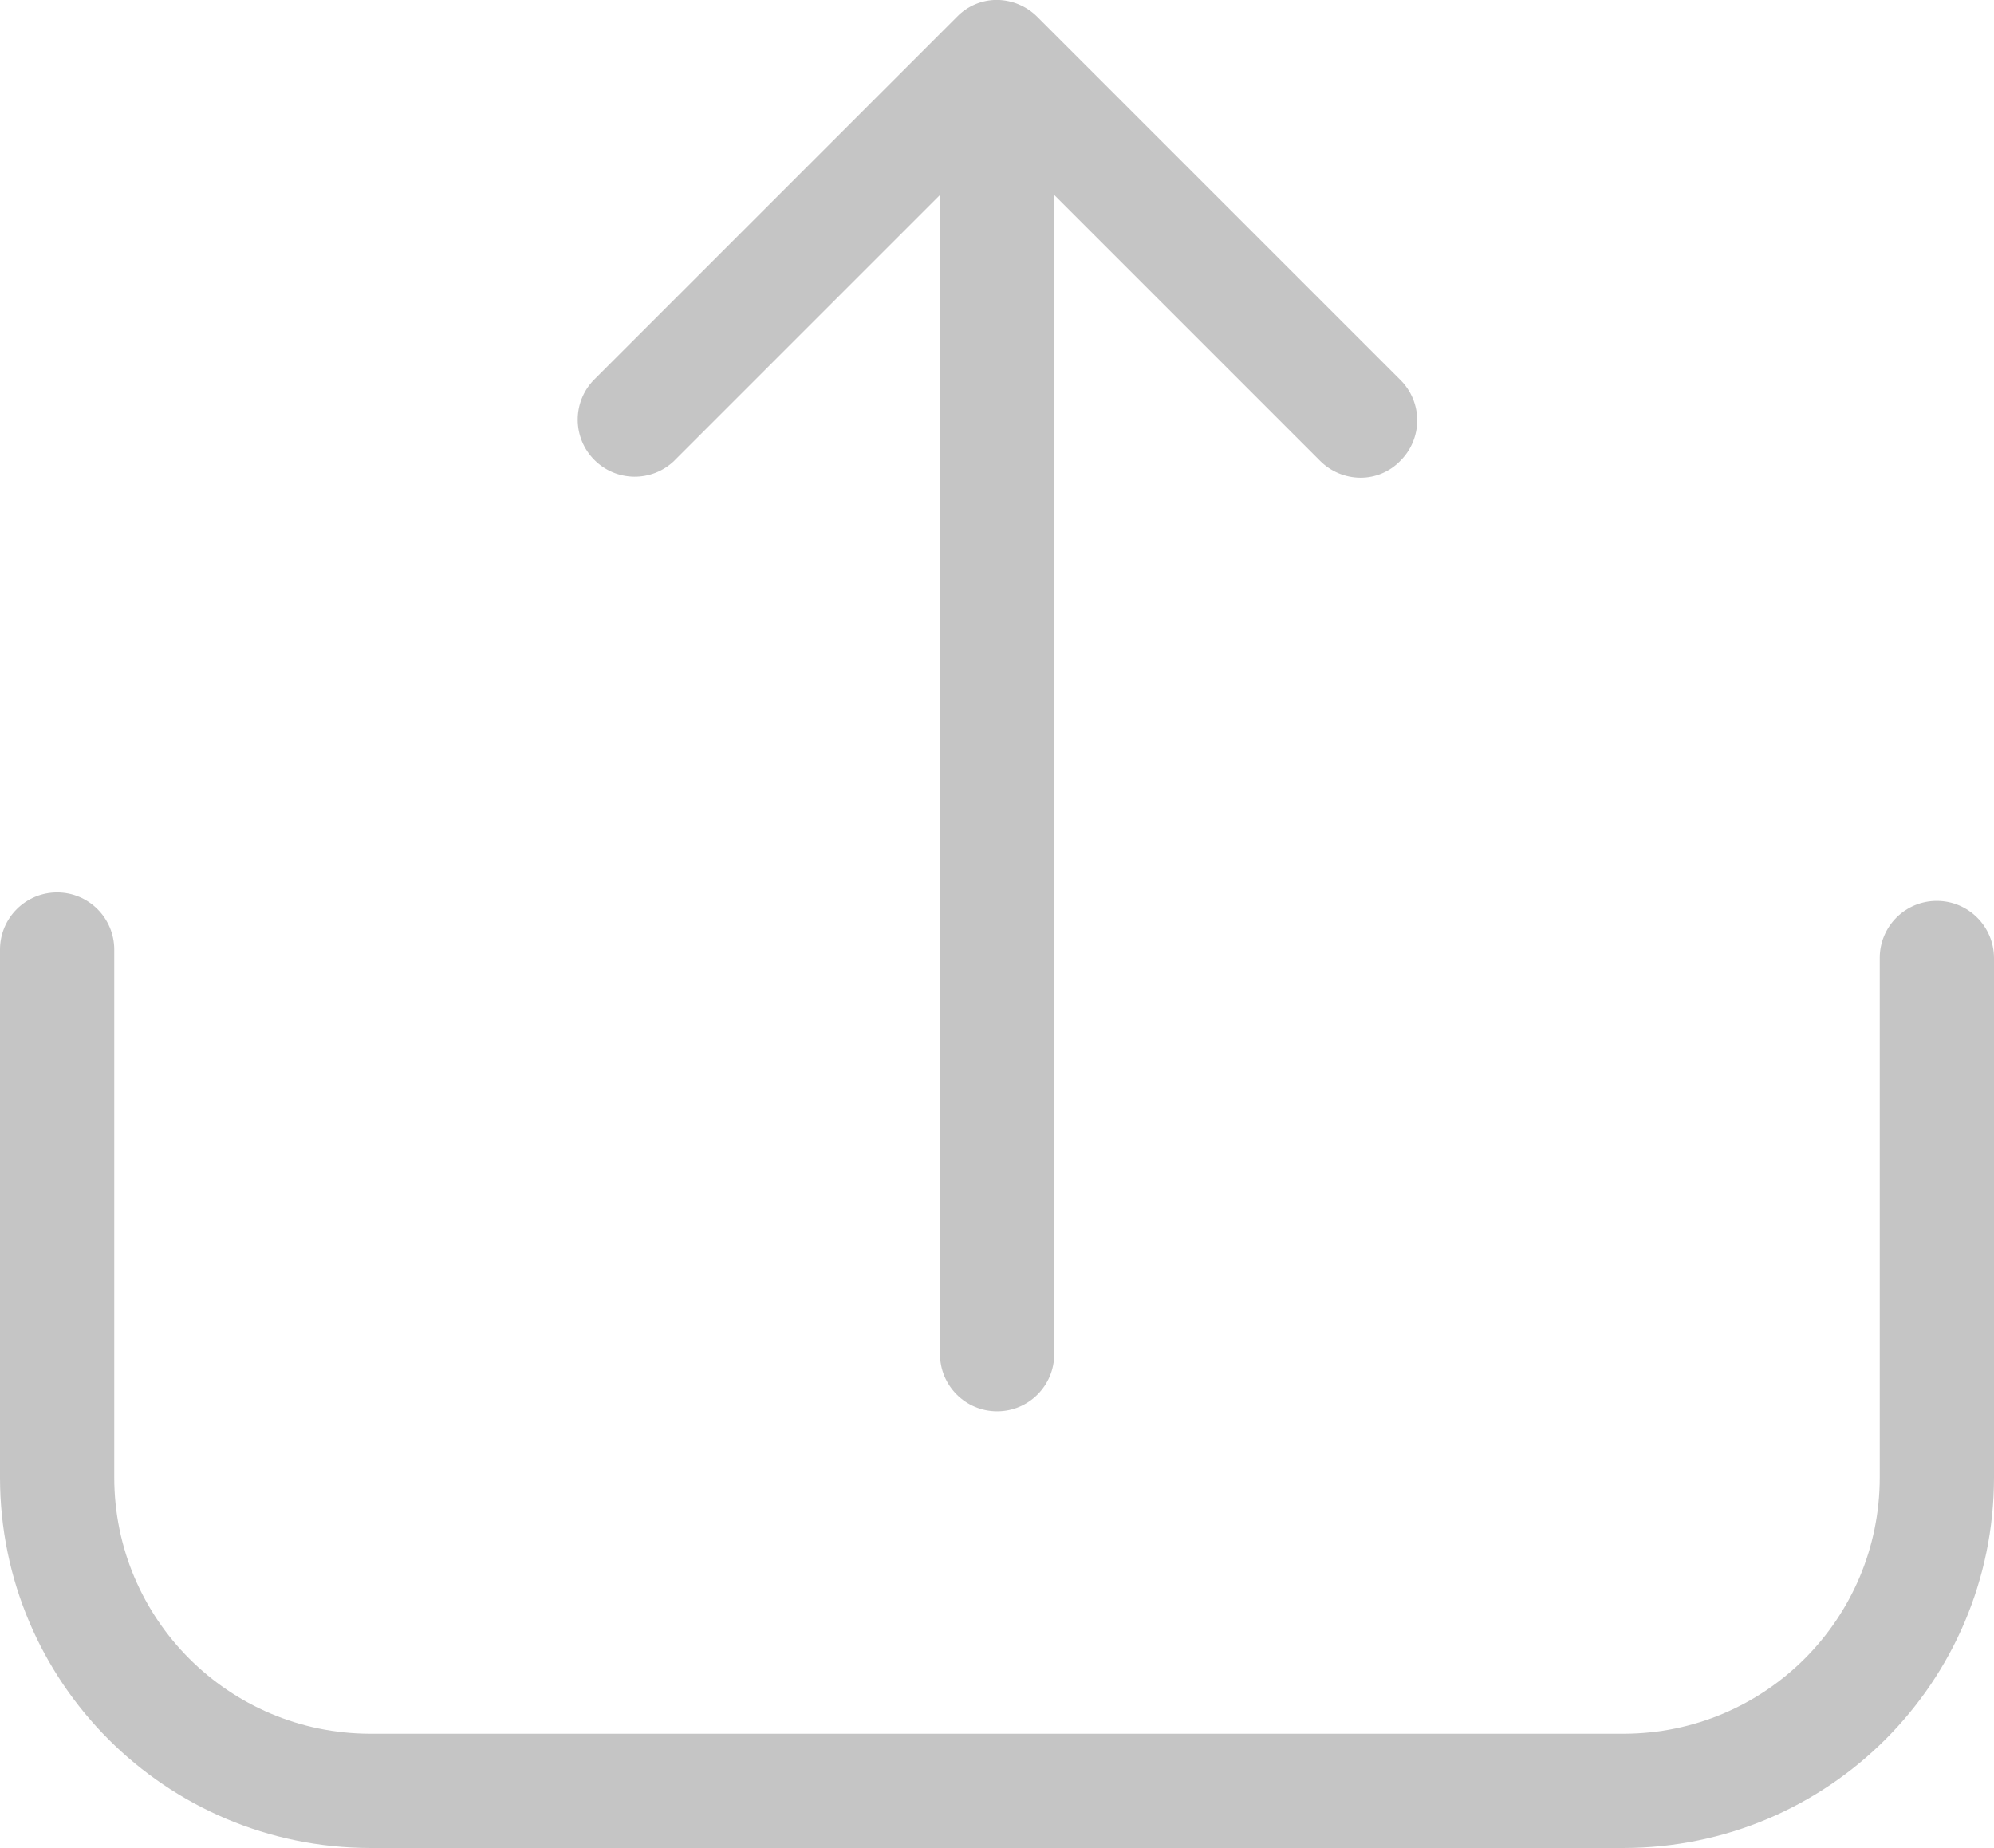
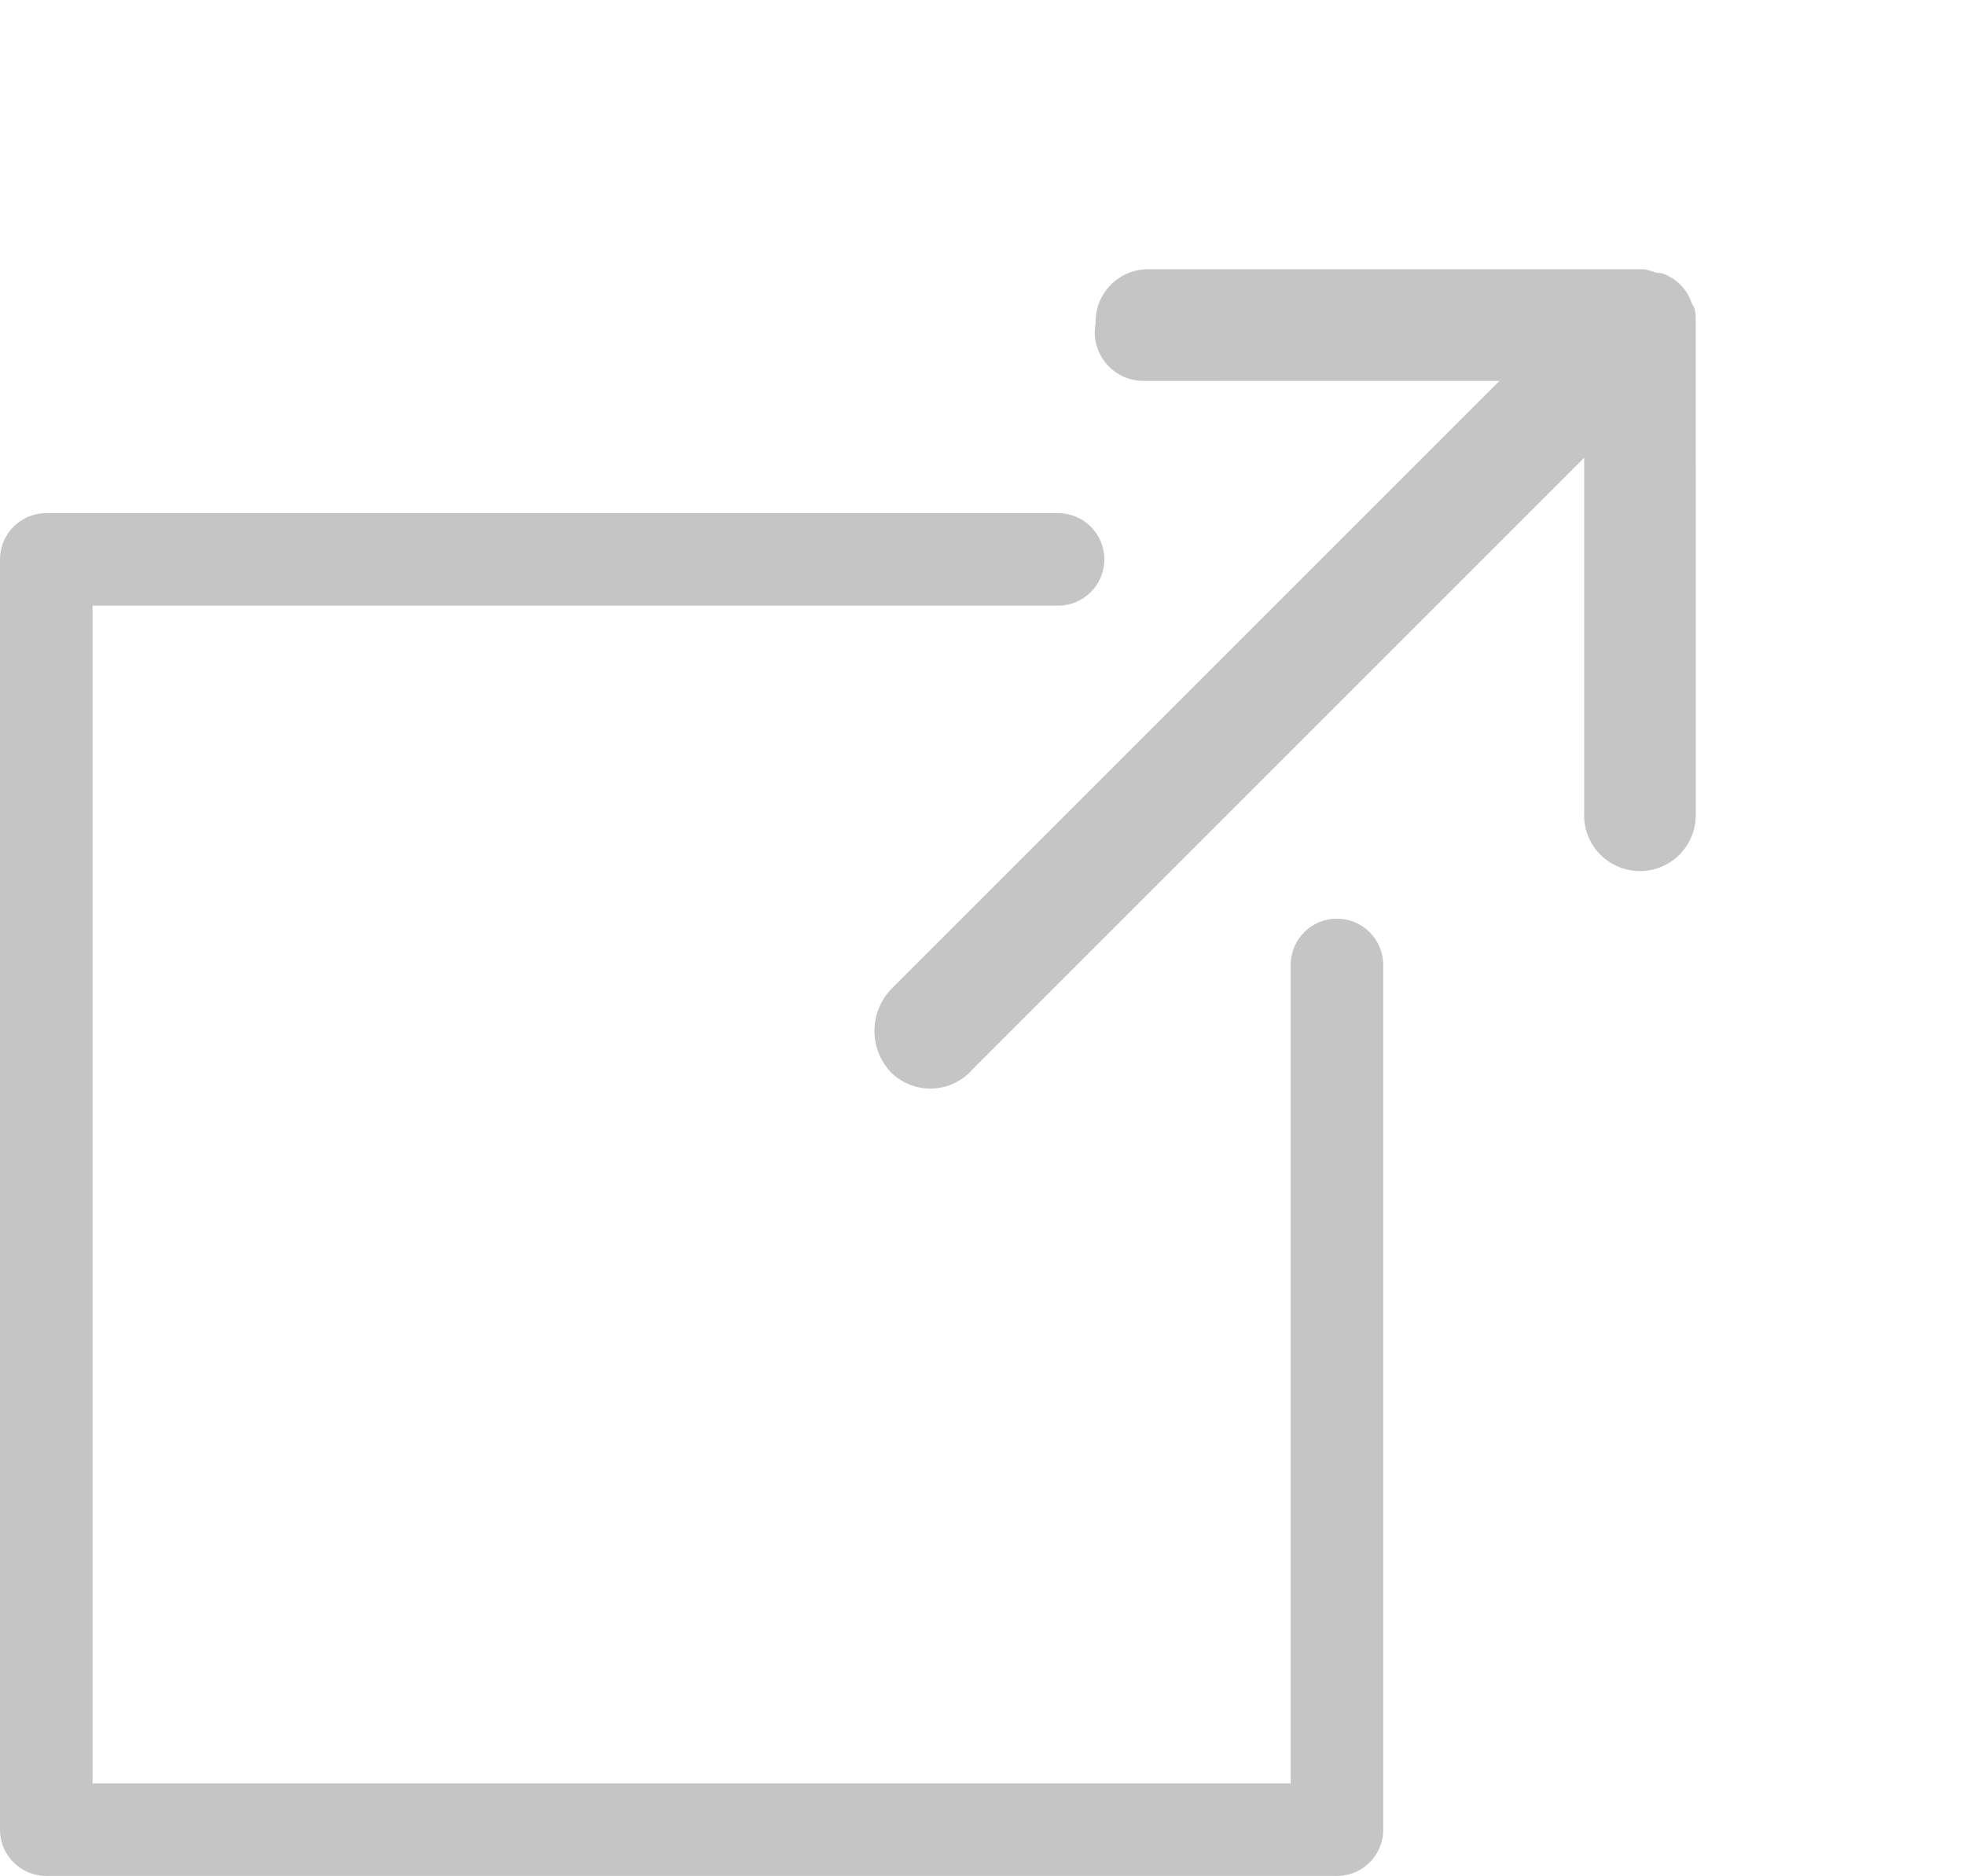
- <svg xmlns="http://www.w3.org/2000/svg" width="53.684" height="49.753" viewBox="0 0 53.684 49.753">
-   <g id="upload_grigio" data-name="upload grigio" transform="translate(0 -17.25)">
-     <g id="Group_4" data-name="Group 4" transform="translate(0 17.25)">
-       <path id="Path_619" data-name="Path 619" d="M52.146,228.378a1.532,1.532,0,0,0-1.538,1.538v13.991a6.9,6.9,0,0,1-6.893,6.893H9.969a6.9,6.9,0,0,1-6.893-6.893V229.688a1.538,1.538,0,1,0-3.076,0v14.219a9.98,9.98,0,0,0,9.969,9.969H43.715a9.98,9.98,0,0,0,9.969-9.969V229.916A1.539,1.539,0,0,0,52.146,228.378Z" transform="translate(0 -204.122)" fill="#c5c5c5" />
-       <path id="Path_620" data-name="Path 620" d="M138.943,29.657,146.1,22.5V53.708a1.538,1.538,0,1,0,3.076,0V22.5l7.155,7.155a1.548,1.548,0,0,0,1.082.456,1.482,1.482,0,0,0,1.082-.456,1.533,1.533,0,0,0,0-2.176l-9.775-9.775a1.556,1.556,0,0,0-1.082-.456,1.49,1.49,0,0,0-1.082.456l-9.775,9.775a1.535,1.535,0,0,0,2.165,2.176Z" transform="translate(-120.793 -17.25)" fill="#c5c5c5" />
+ <svg xmlns="http://www.w3.org/2000/svg" width="63.701" height="60.82" viewBox="0 0 63.701 60.82">
+   <g id="external_link_grigio_chiaro" data-name="external link grigio chiaro" transform="translate(-45 -363.749)">
+     <g id="Group_1" data-name="Group 1" transform="translate(-633.043 -114.501)">
+       <path id="Path_601" data-name="Path 601" d="M721.384,539.07H679.543a1.5,1.5,0,0,1-1.5-1.5V496.386a1.5,1.5,0,0,1,1.5-1.5h32.8a1.5,1.5,0,0,1,0,3h-31.3V536.07h38.841V509.534a1.5,1.5,0,0,1,3,0V537.57A1.5,1.5,0,0,1,721.384,539.07Z" fill="#c5c5c5" />
    </g>
+     <path id="Path_603" data-name="Path 603" d="M40.7,42.492,32.59,50.6V22.74a1.957,1.957,0,0,0-1.94-1.94,1.813,1.813,0,0,0-1.764,1.94V50.781l-8.113-8.112a1.81,1.81,0,1,0-2.645,2.469L29.416,56.424c.176.176.353.353.529.353a1.5,1.5,0,0,0,1.411,0c.176-.176.353-.176.529-.353L43.172,45.138a1.7,1.7,0,0,0,0-2.469A1.579,1.579,0,0,0,40.7,42.492Z" transform="translate(80.874 434.923) rotate(-135)" fill="#c5c5c5" />
  </g>
</svg>
